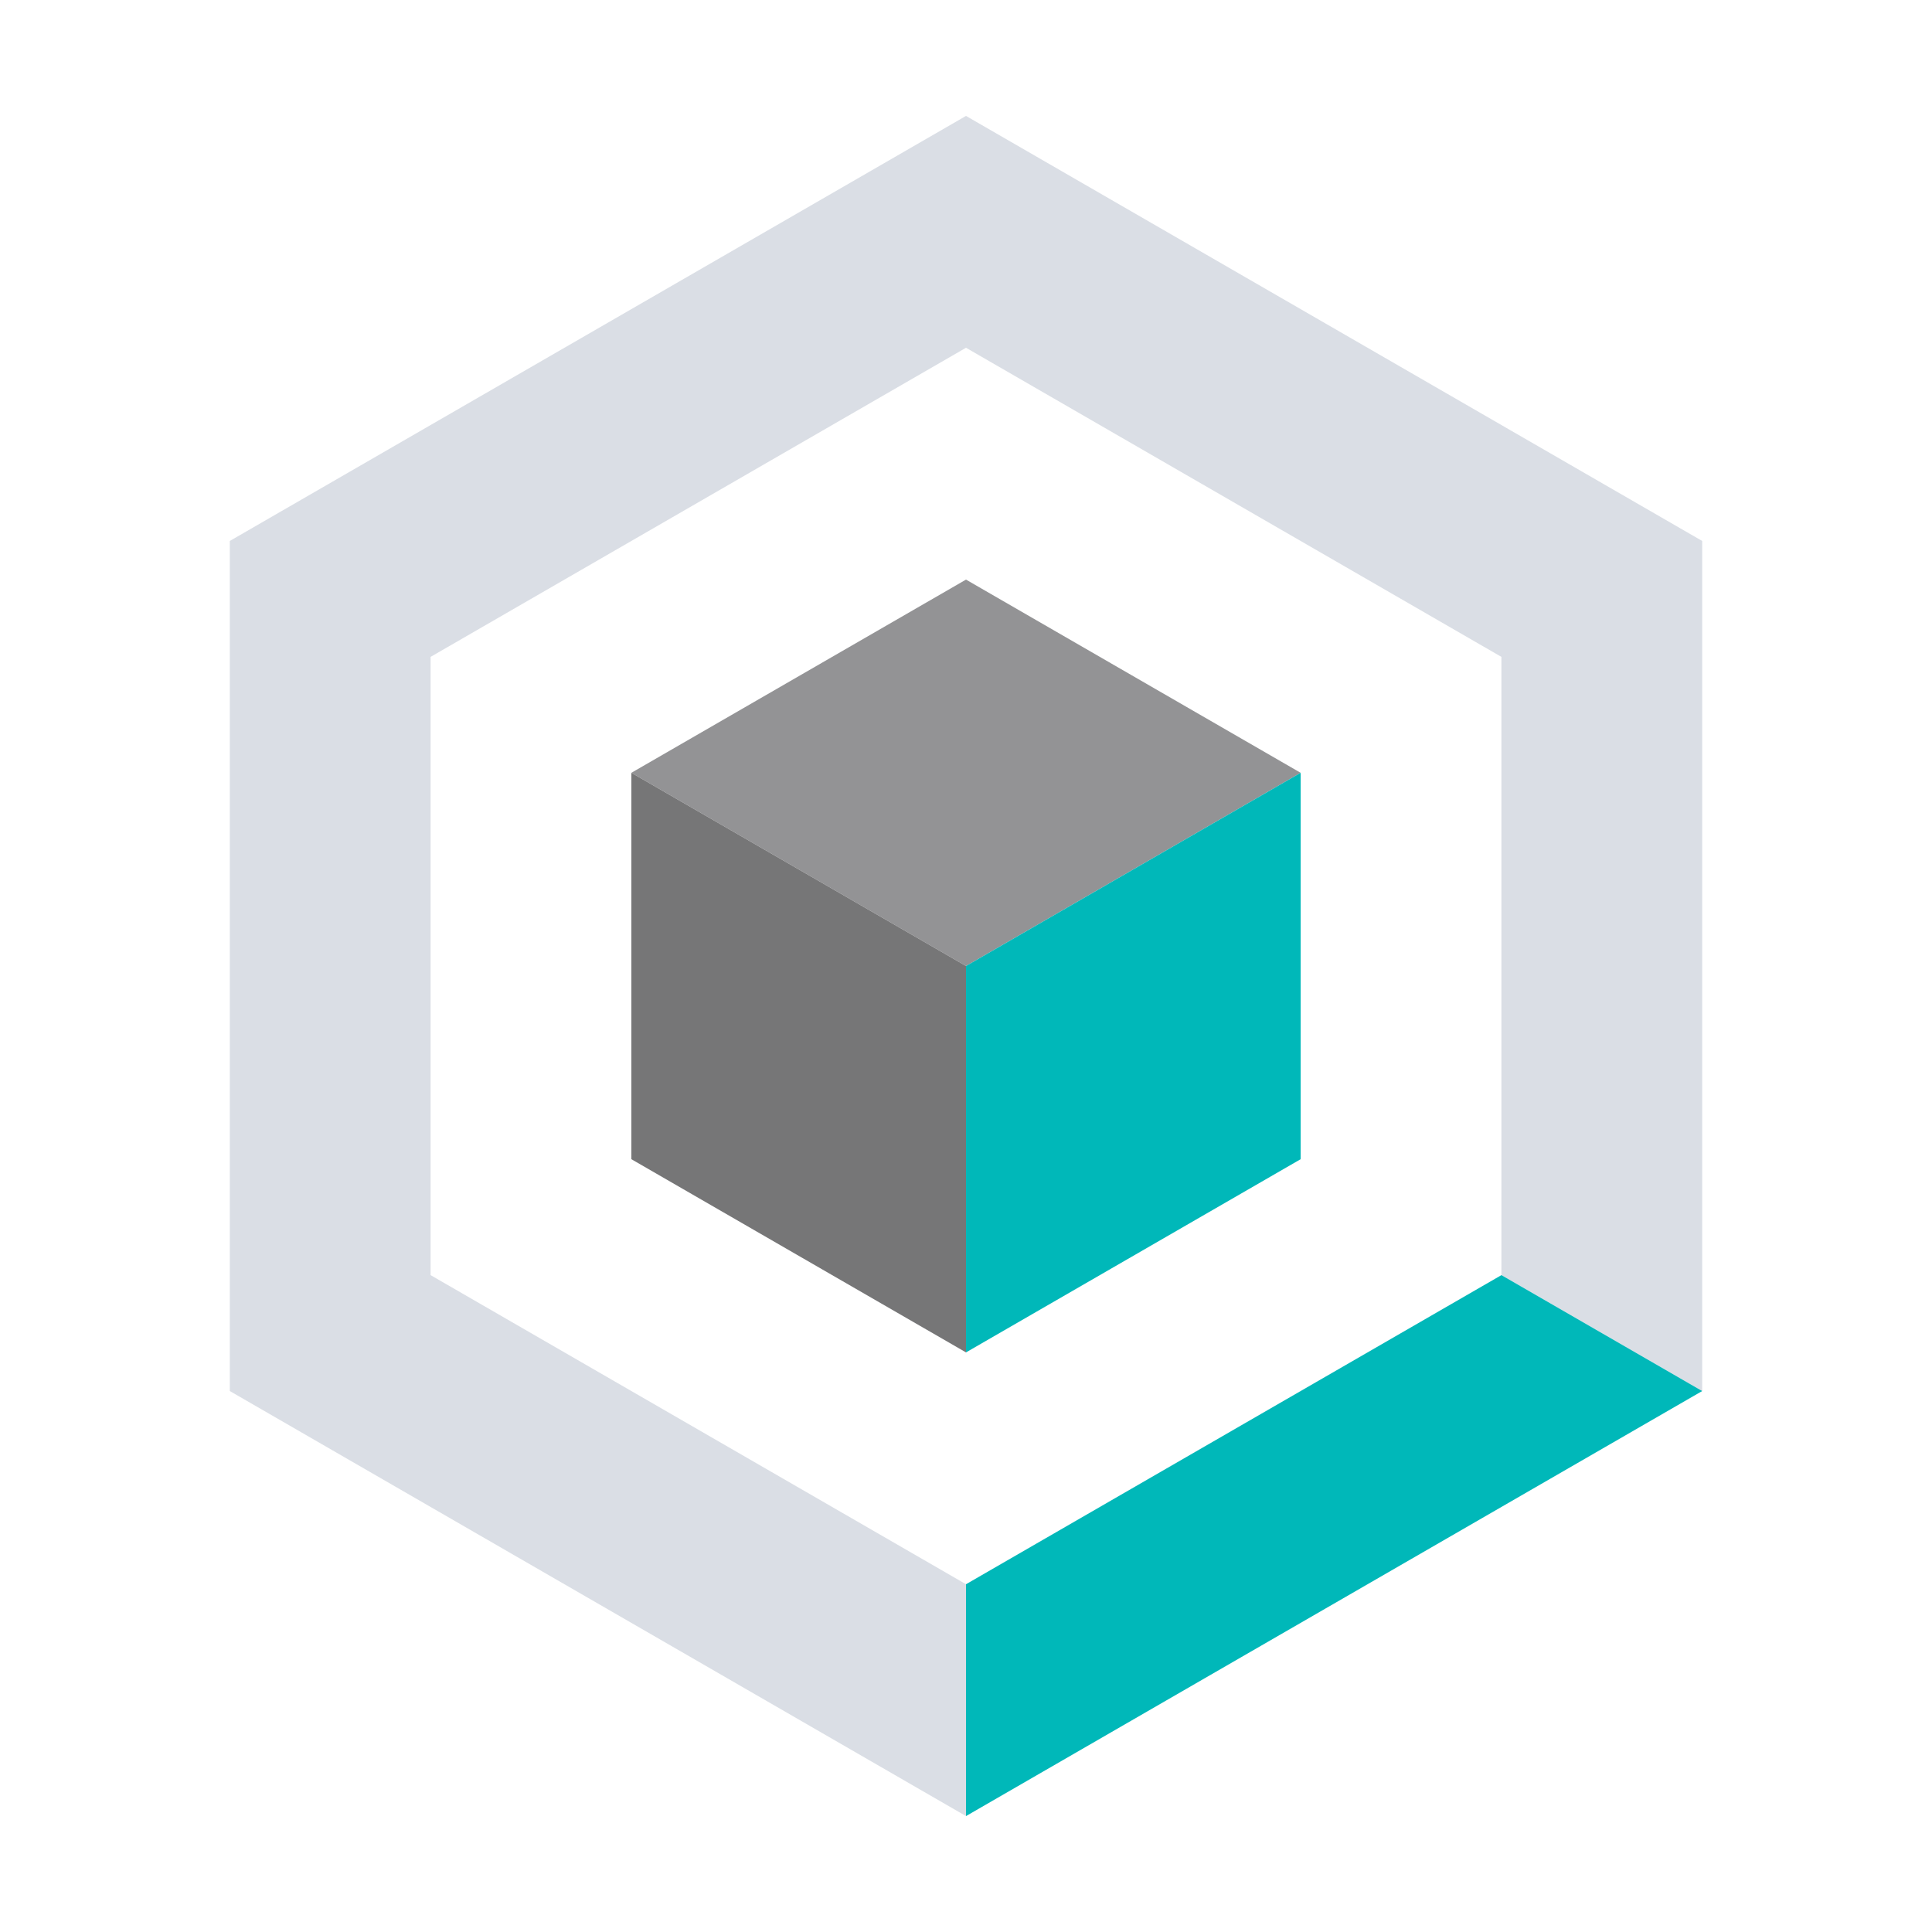
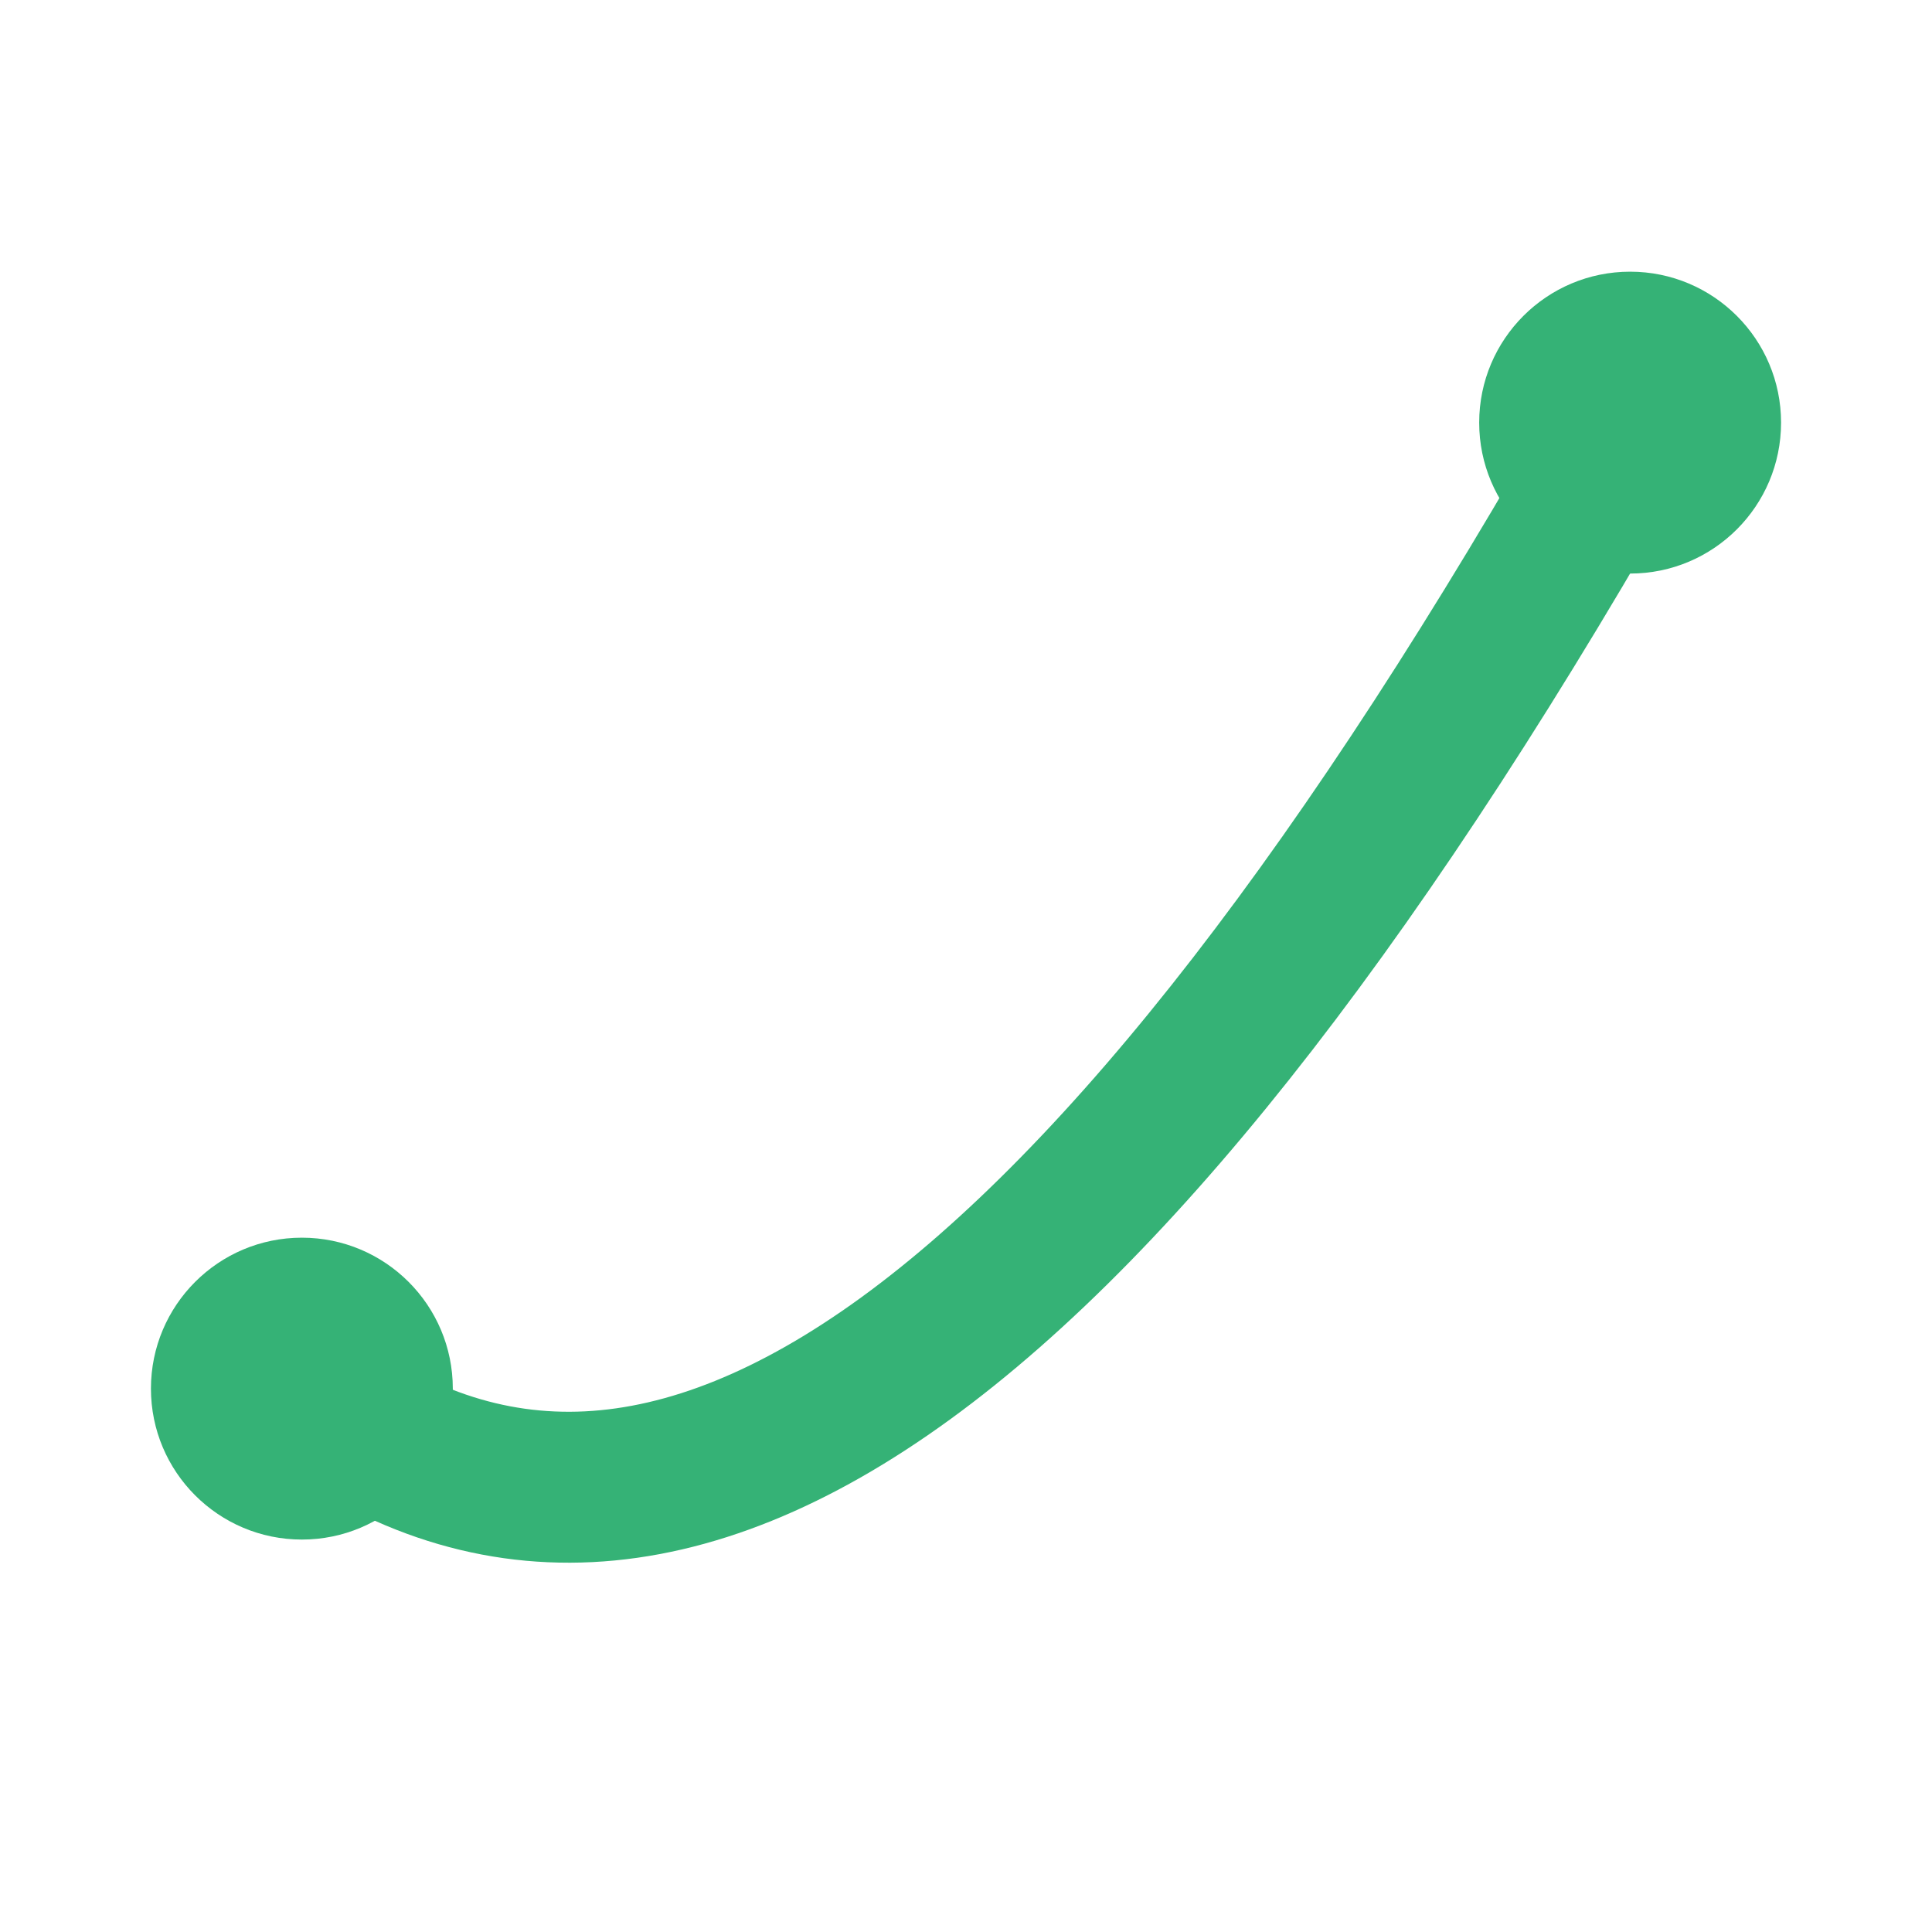
- <svg xmlns="http://www.w3.org/2000/svg" viewBox="-100 -100 200 200">
-   <path fill="#dadee5" d="         M 0 -88         L 76.21 -44         L 76.21 44         L 55.426 32         L 55.426 -32         L 0 -64         L -55.426 -32         L -55.426 32         L 0 64         L 0 88         L -76.21 44         L -76.21 -44         Z     " />
-   <polygon fill="#00b8b9" points="         0,88         76.21,44         55.426,32         0,64     " />
-   <polygon fill="#939395" points="         0,-40         34.641,-20         0,0         -34.641,-20     " />
-   <polygon fill="#767677" points="         -34.641,-20         0,0         0,40         -34.641,20     " />
-   <polygon fill="#00b8b9" points="         34.641,-20         0,0         0,40         34.641,20     " />
+ <svg xmlns="http://www.w3.org/2000/svg" viewBox="0 0 64 64">
+   <path d="M10 46 Q 28 60, 54 14" stroke="#35b276" stroke-width="5" stroke-linecap="round" fill="none" />
+   <circle cx="10" cy="46" r="5" fill="#35b276" />
+   <circle cx="54" cy="14" r="5" fill="#35b276" />
</svg>
